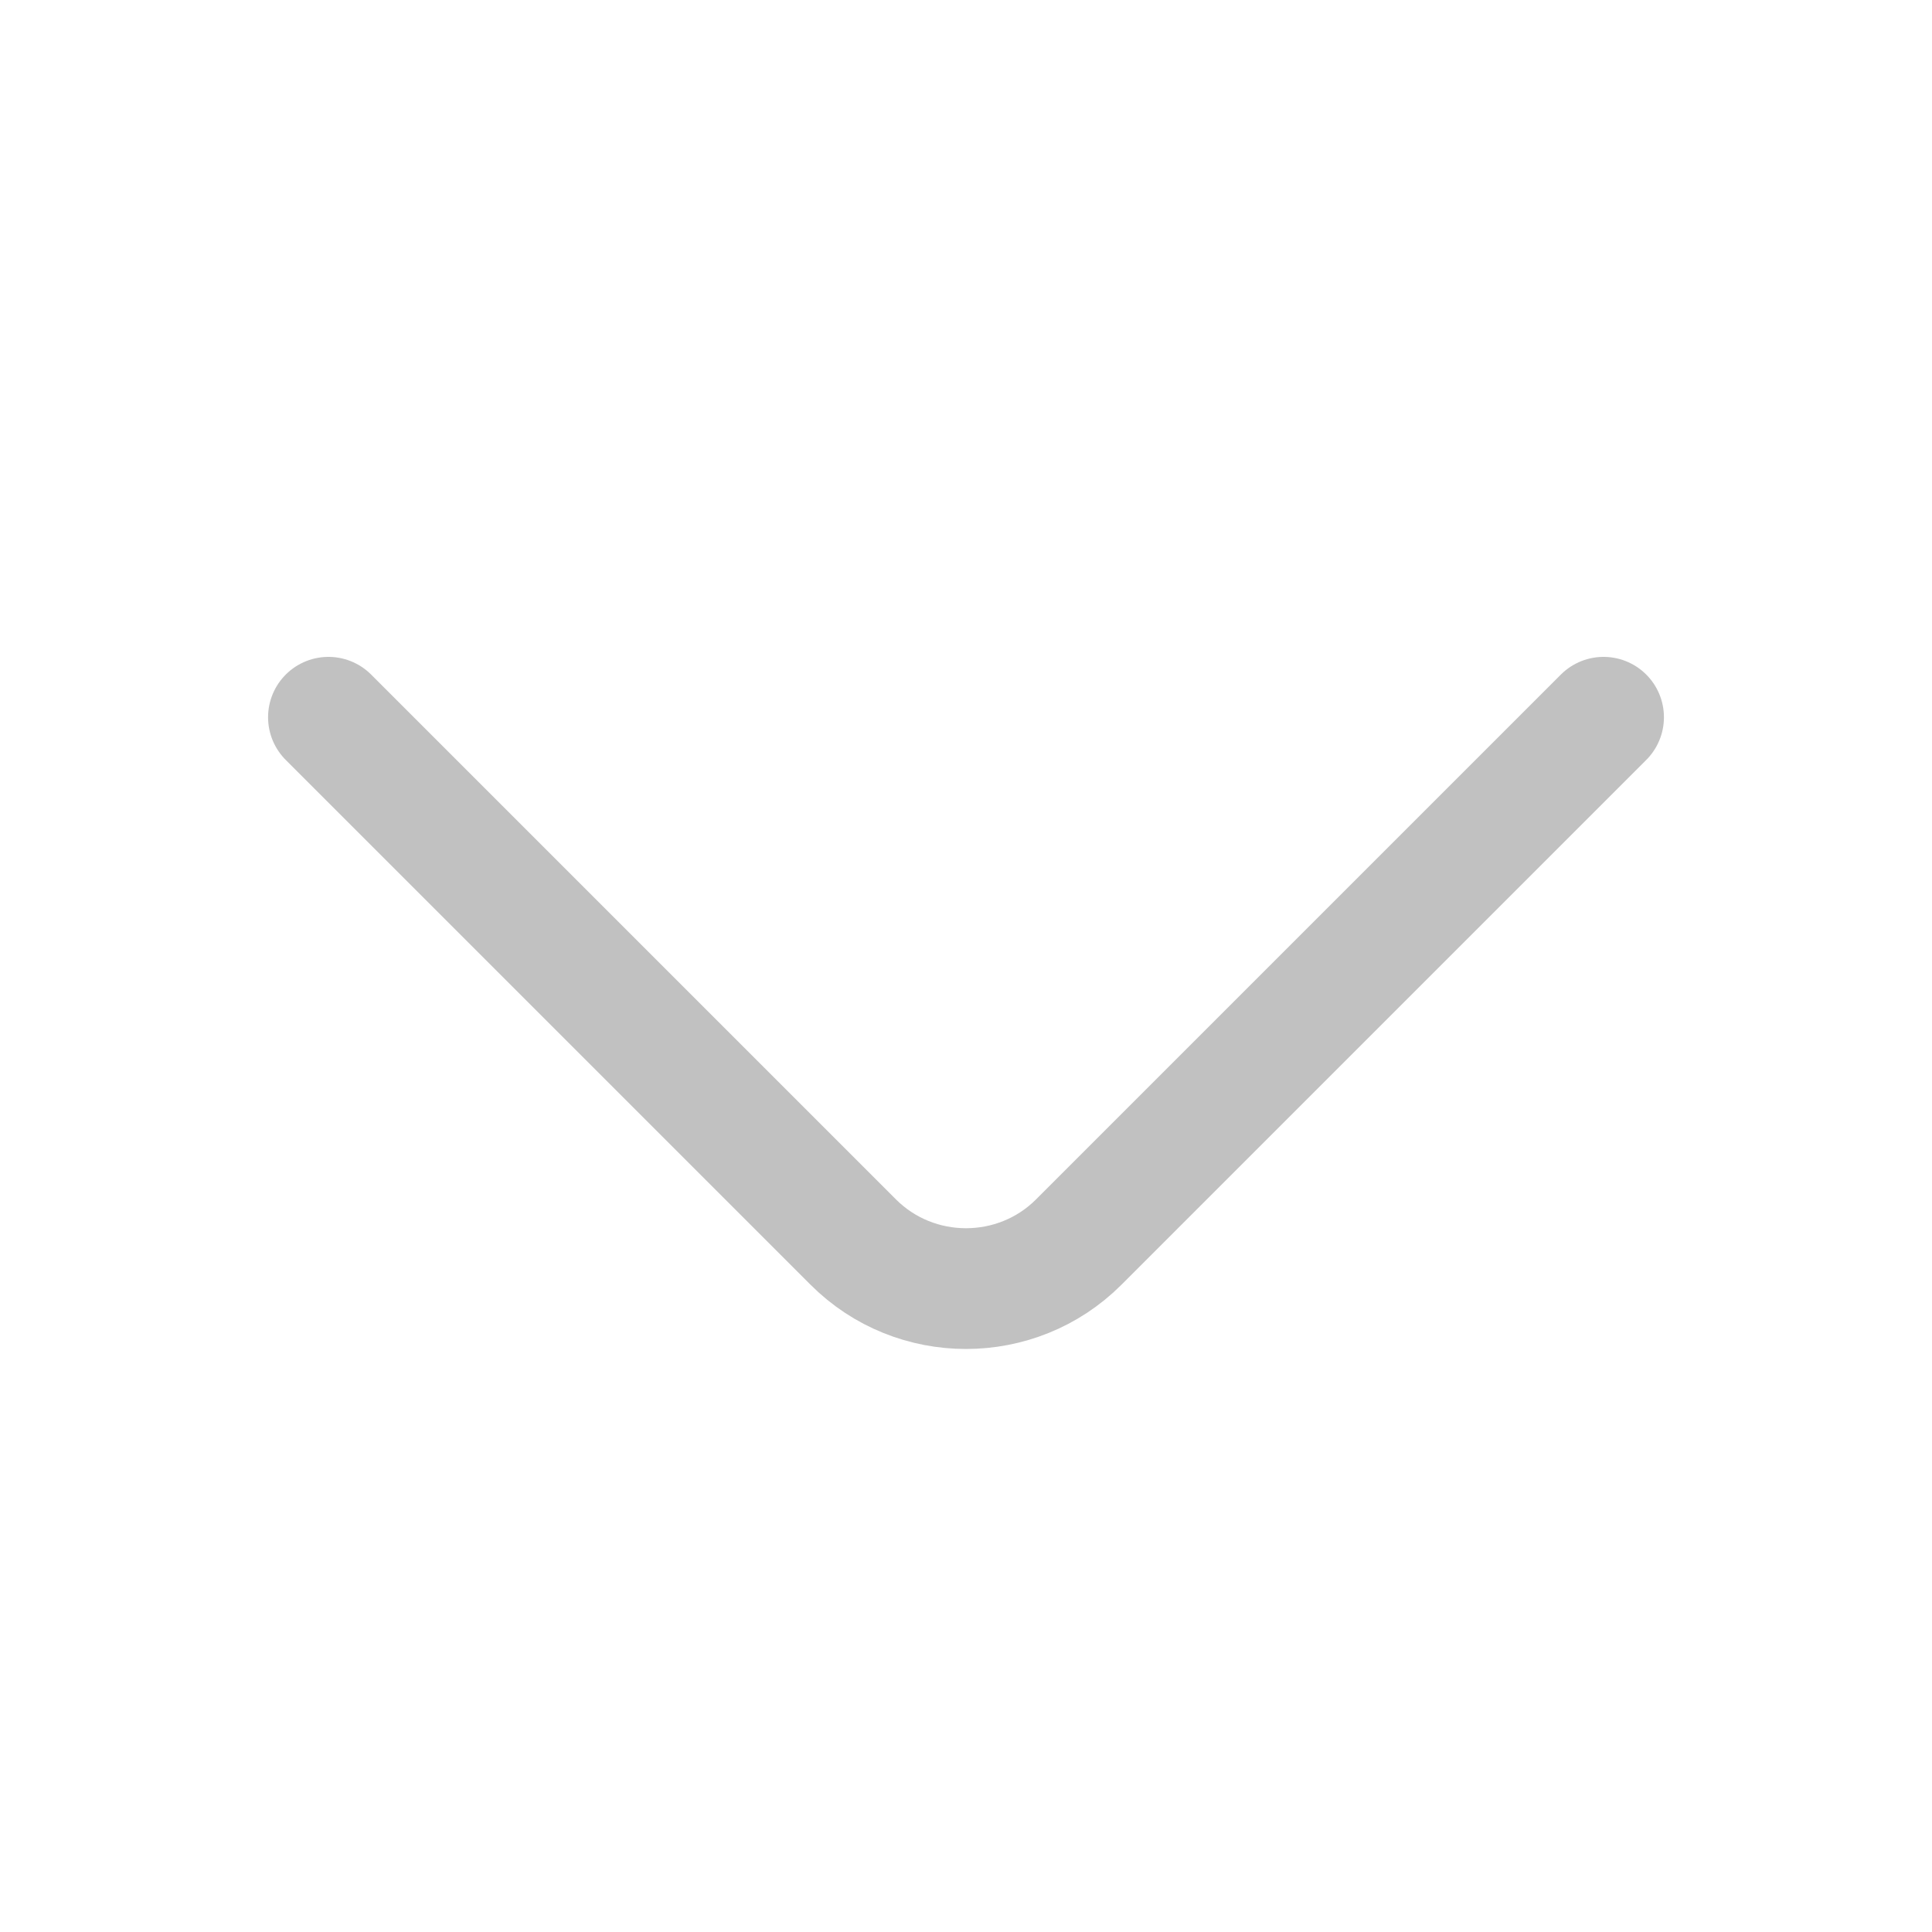
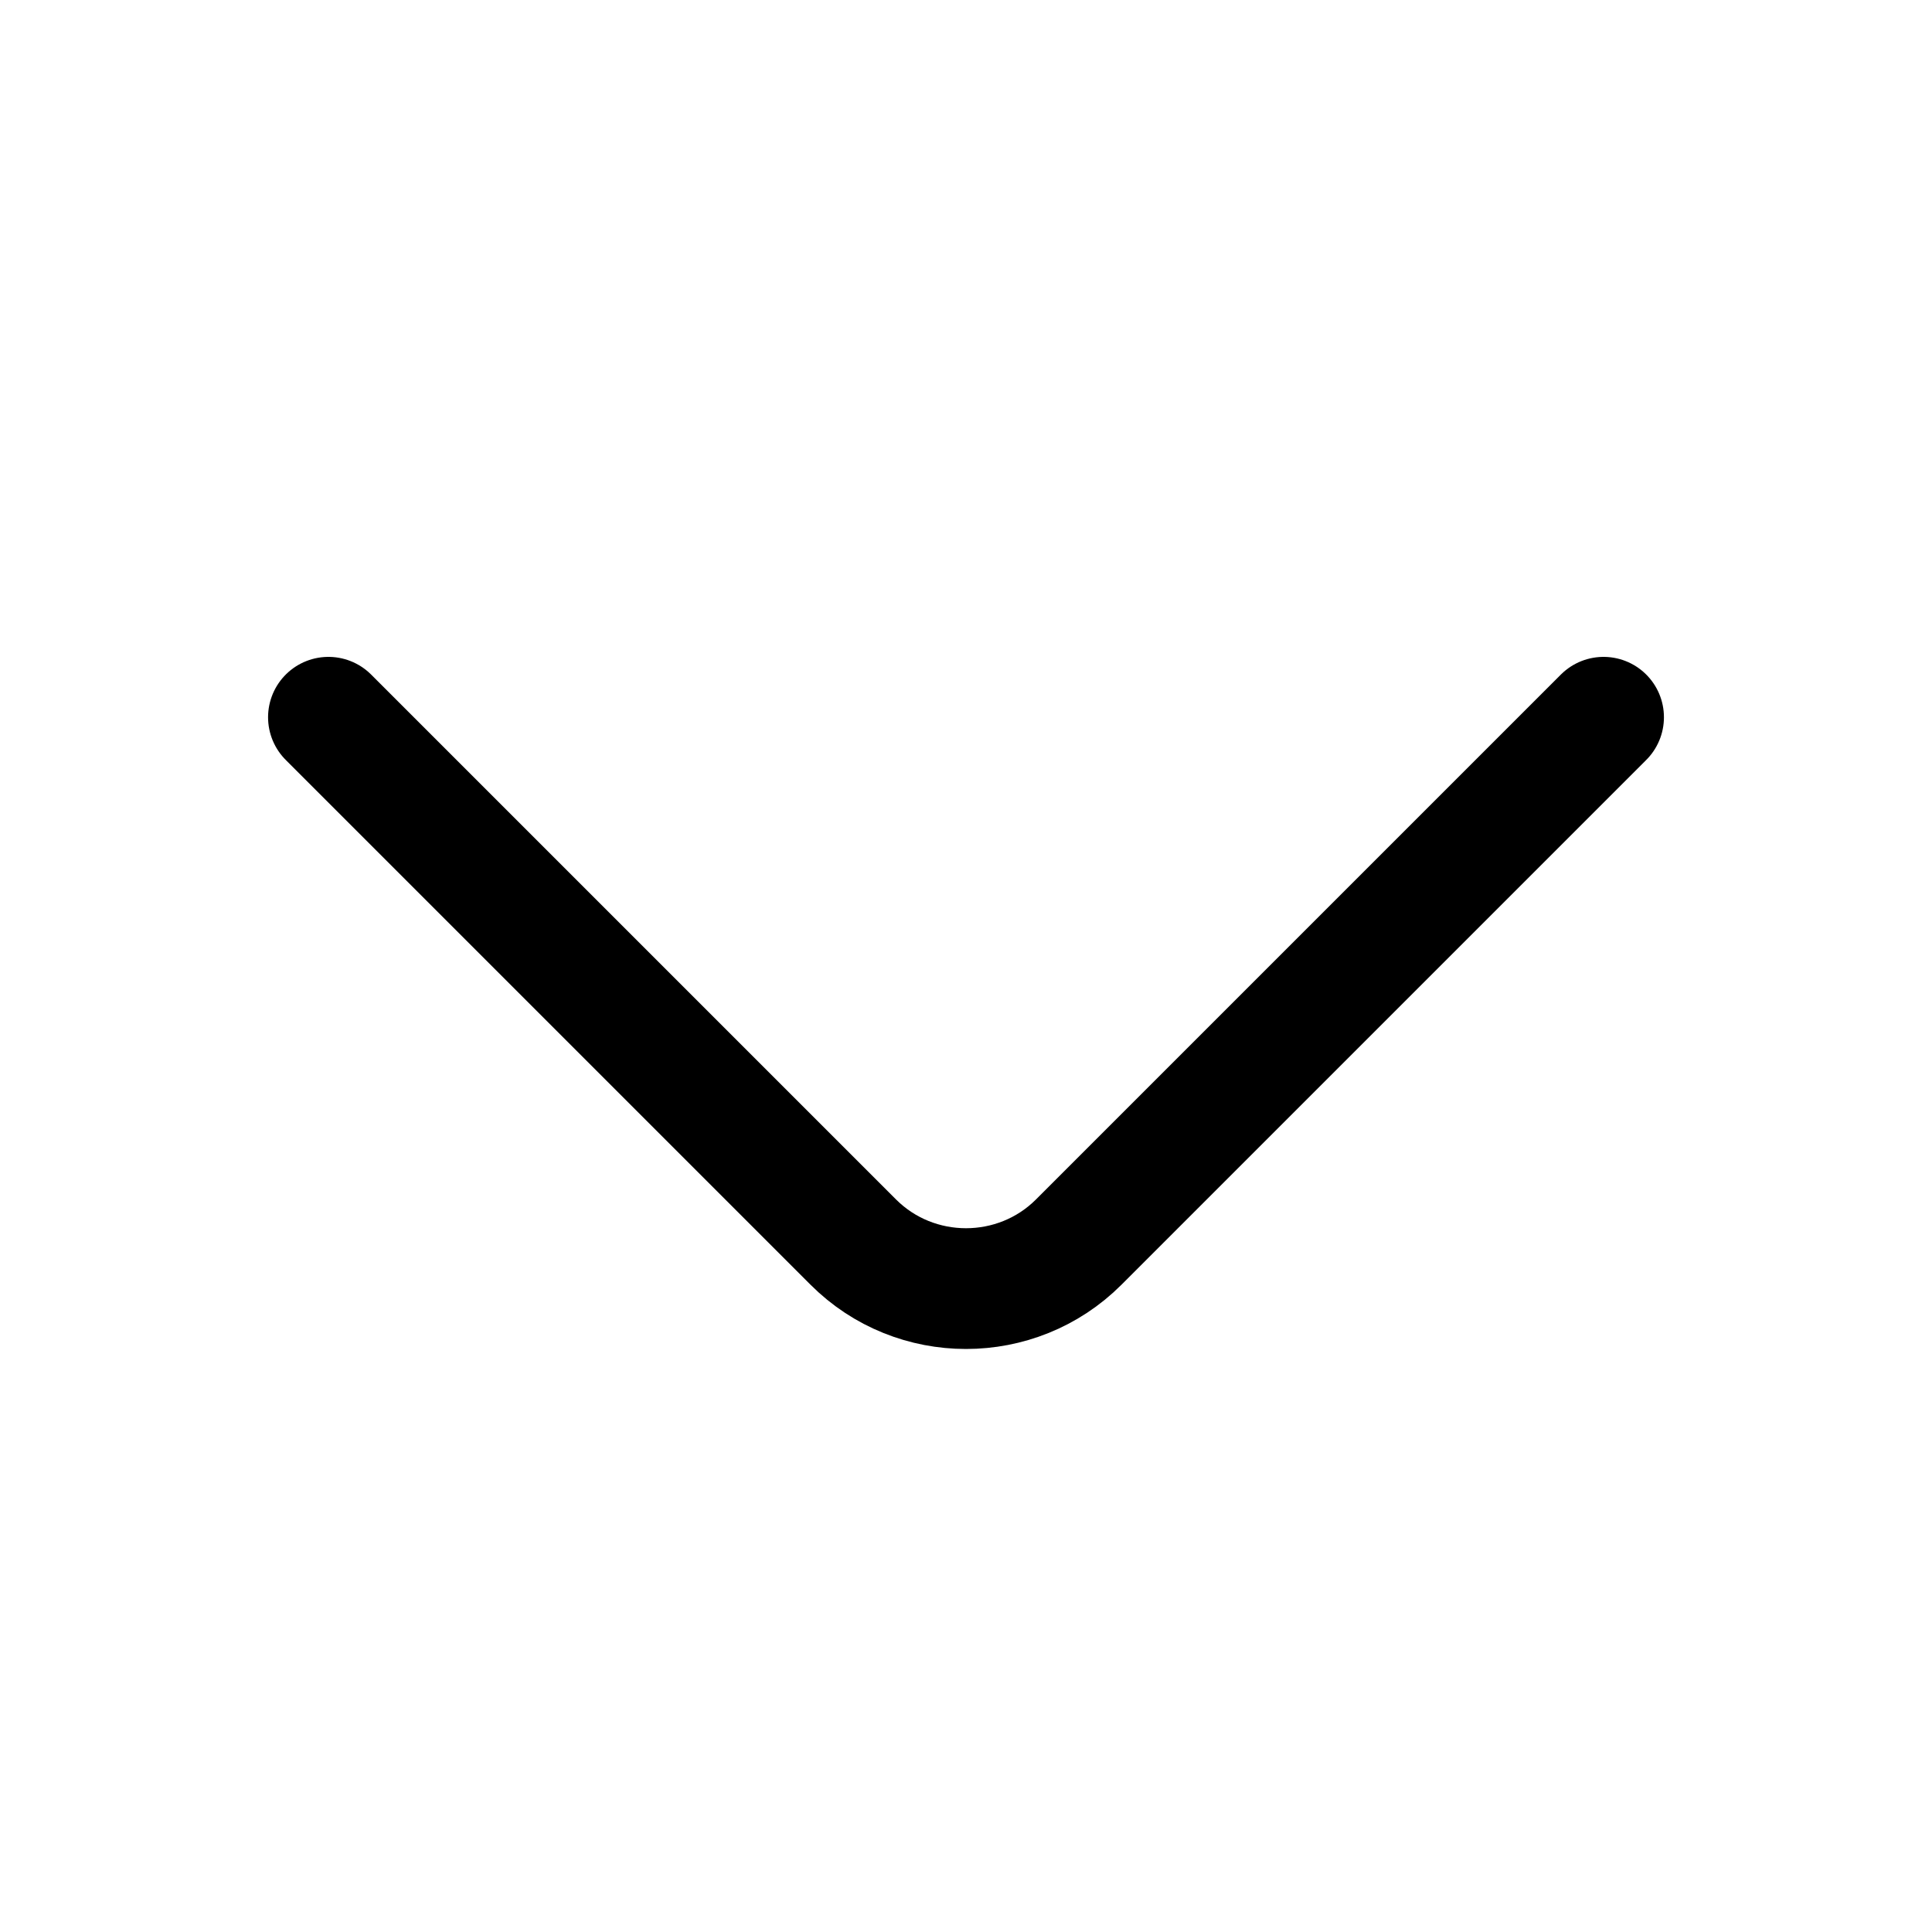
<svg xmlns="http://www.w3.org/2000/svg" width="24" height="24" viewBox="0 0 24 24" fill="none">
-   <path d="M4.08 8.91L10.6 15.43C11.37 16.2 12.63 16.2 13.4 15.43L19.92 8.91" stroke="#C1C1C1" stroke-width="1.5" stroke-miterlimit="10" stroke-linecap="round" stroke-linejoin="round" />
+   <path d="M4.08 8.91L10.6 15.43C11.37 16.2 12.63 16.2 13.4 15.43L19.92 8.91" stroke="#000" stroke-width="1.5" stroke-miterlimit="10" stroke-linecap="round" stroke-linejoin="round" />
</svg>
